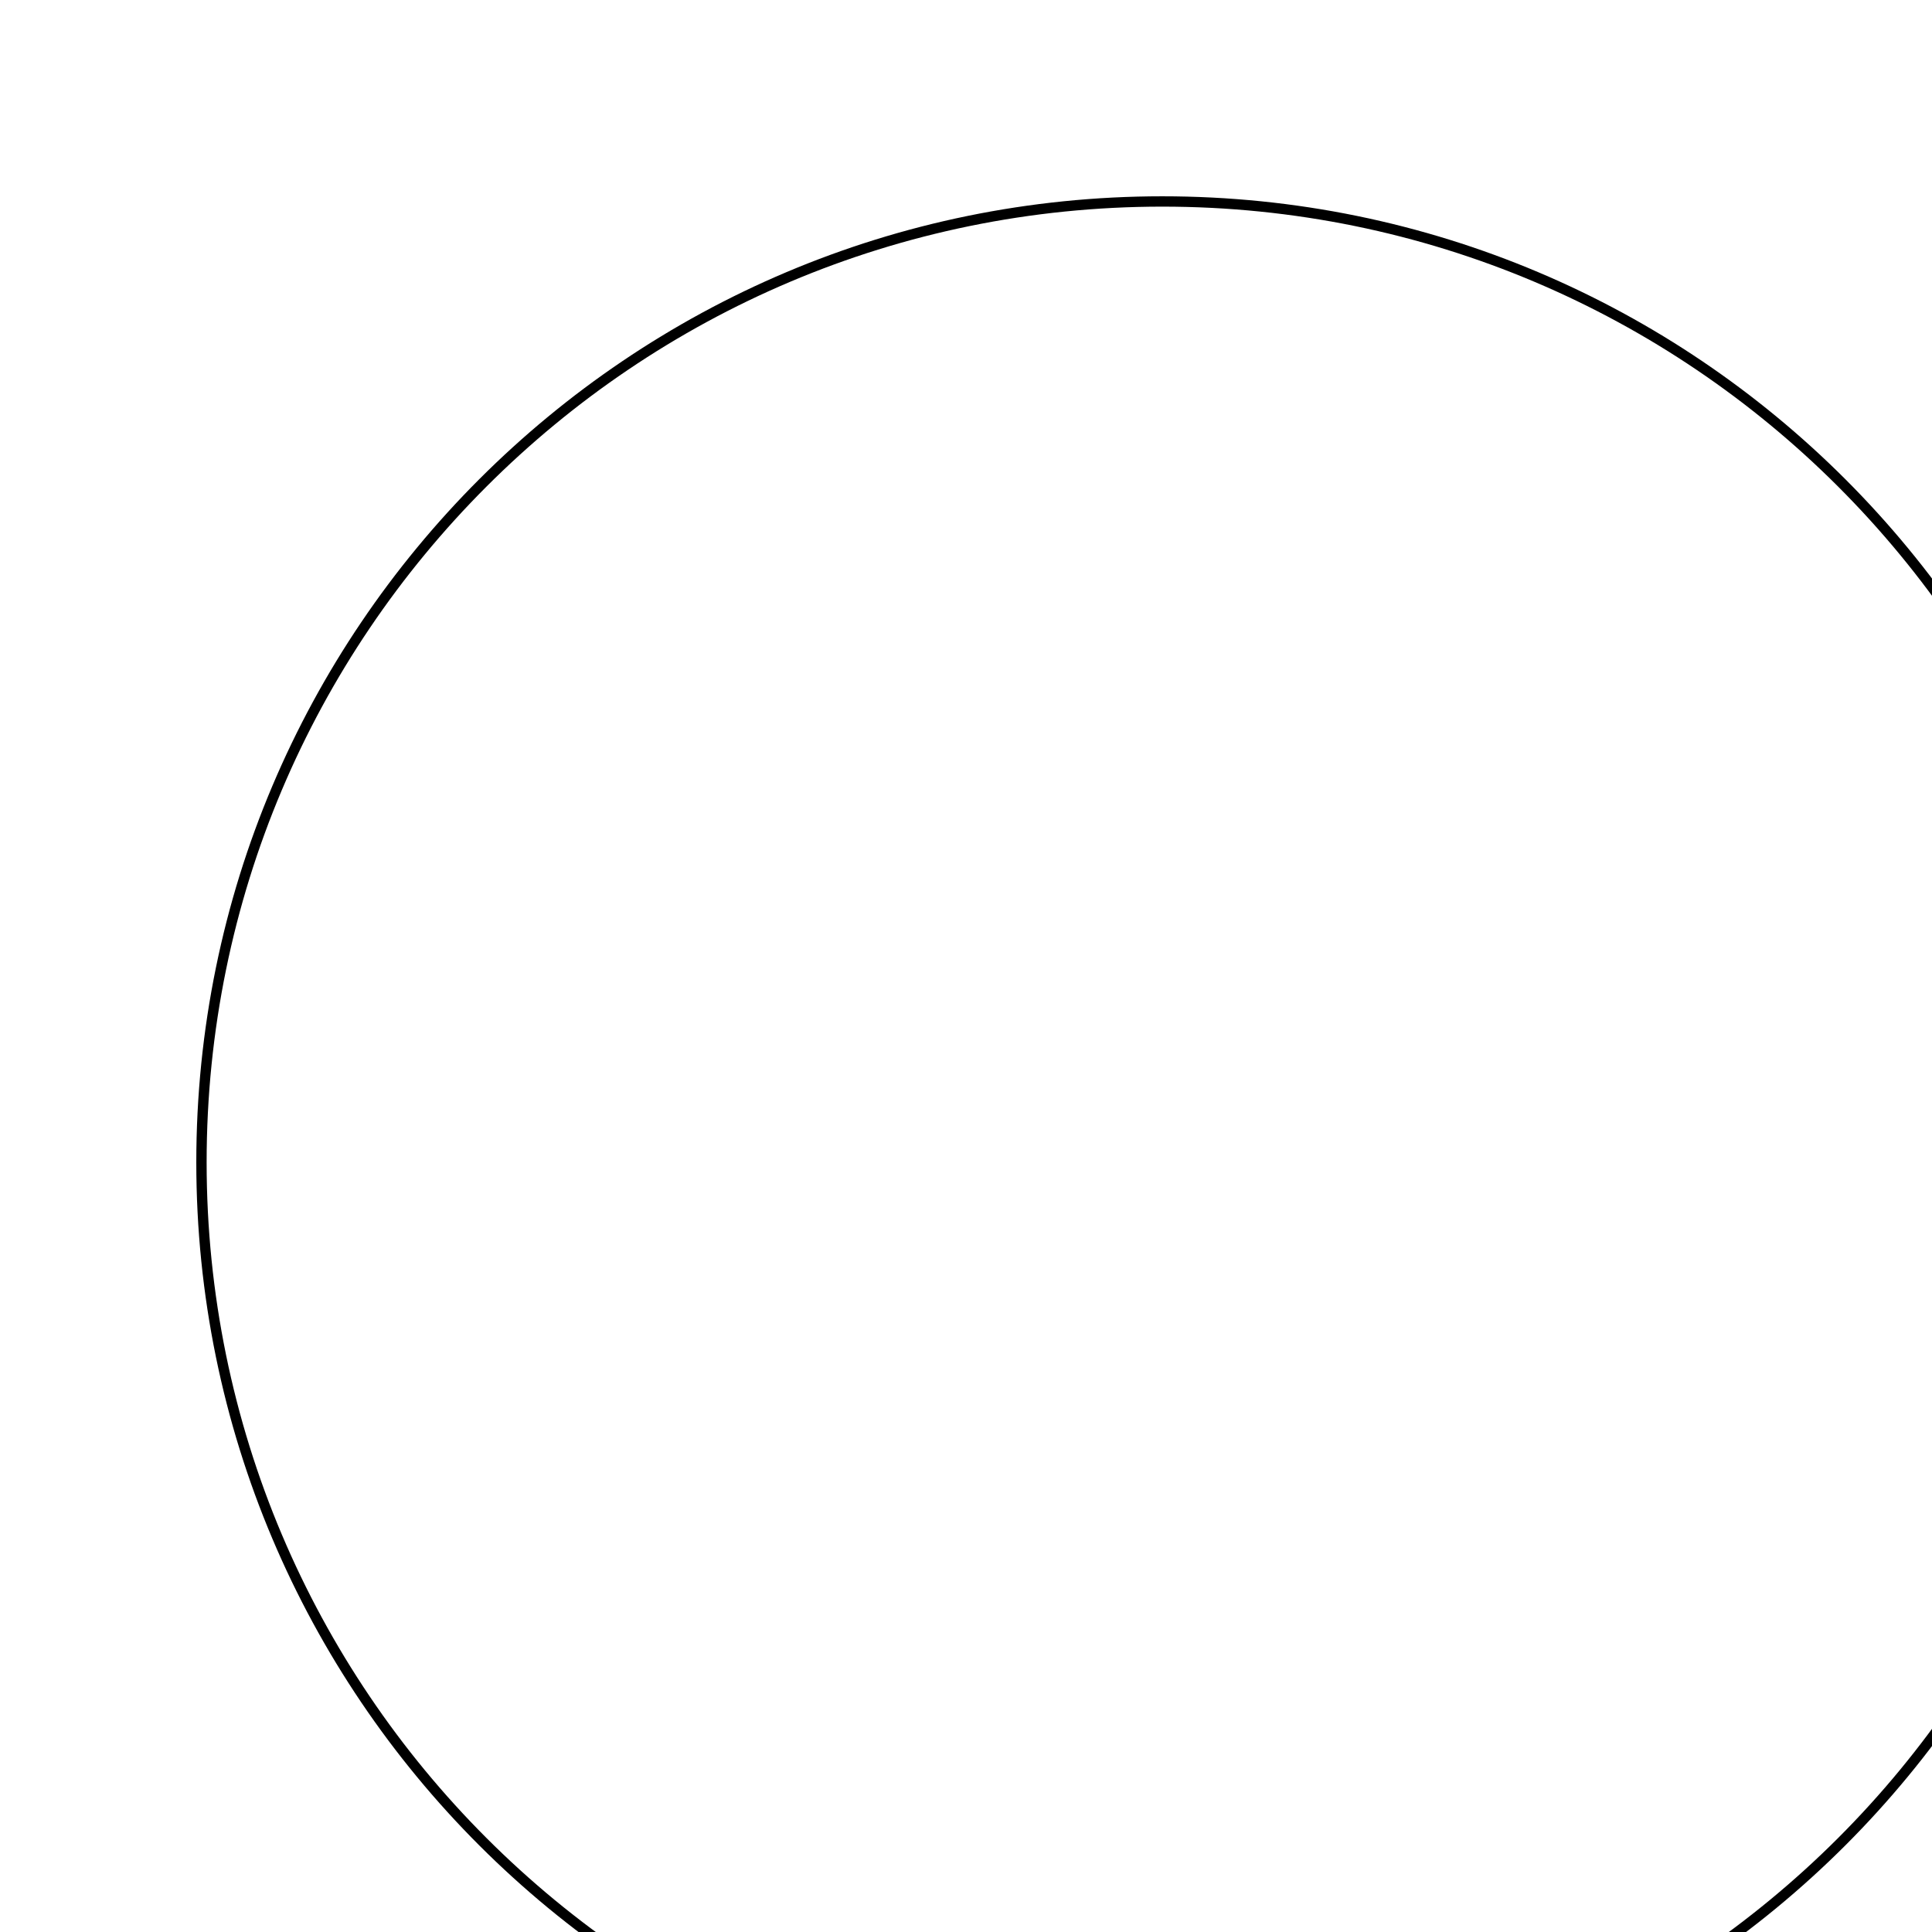
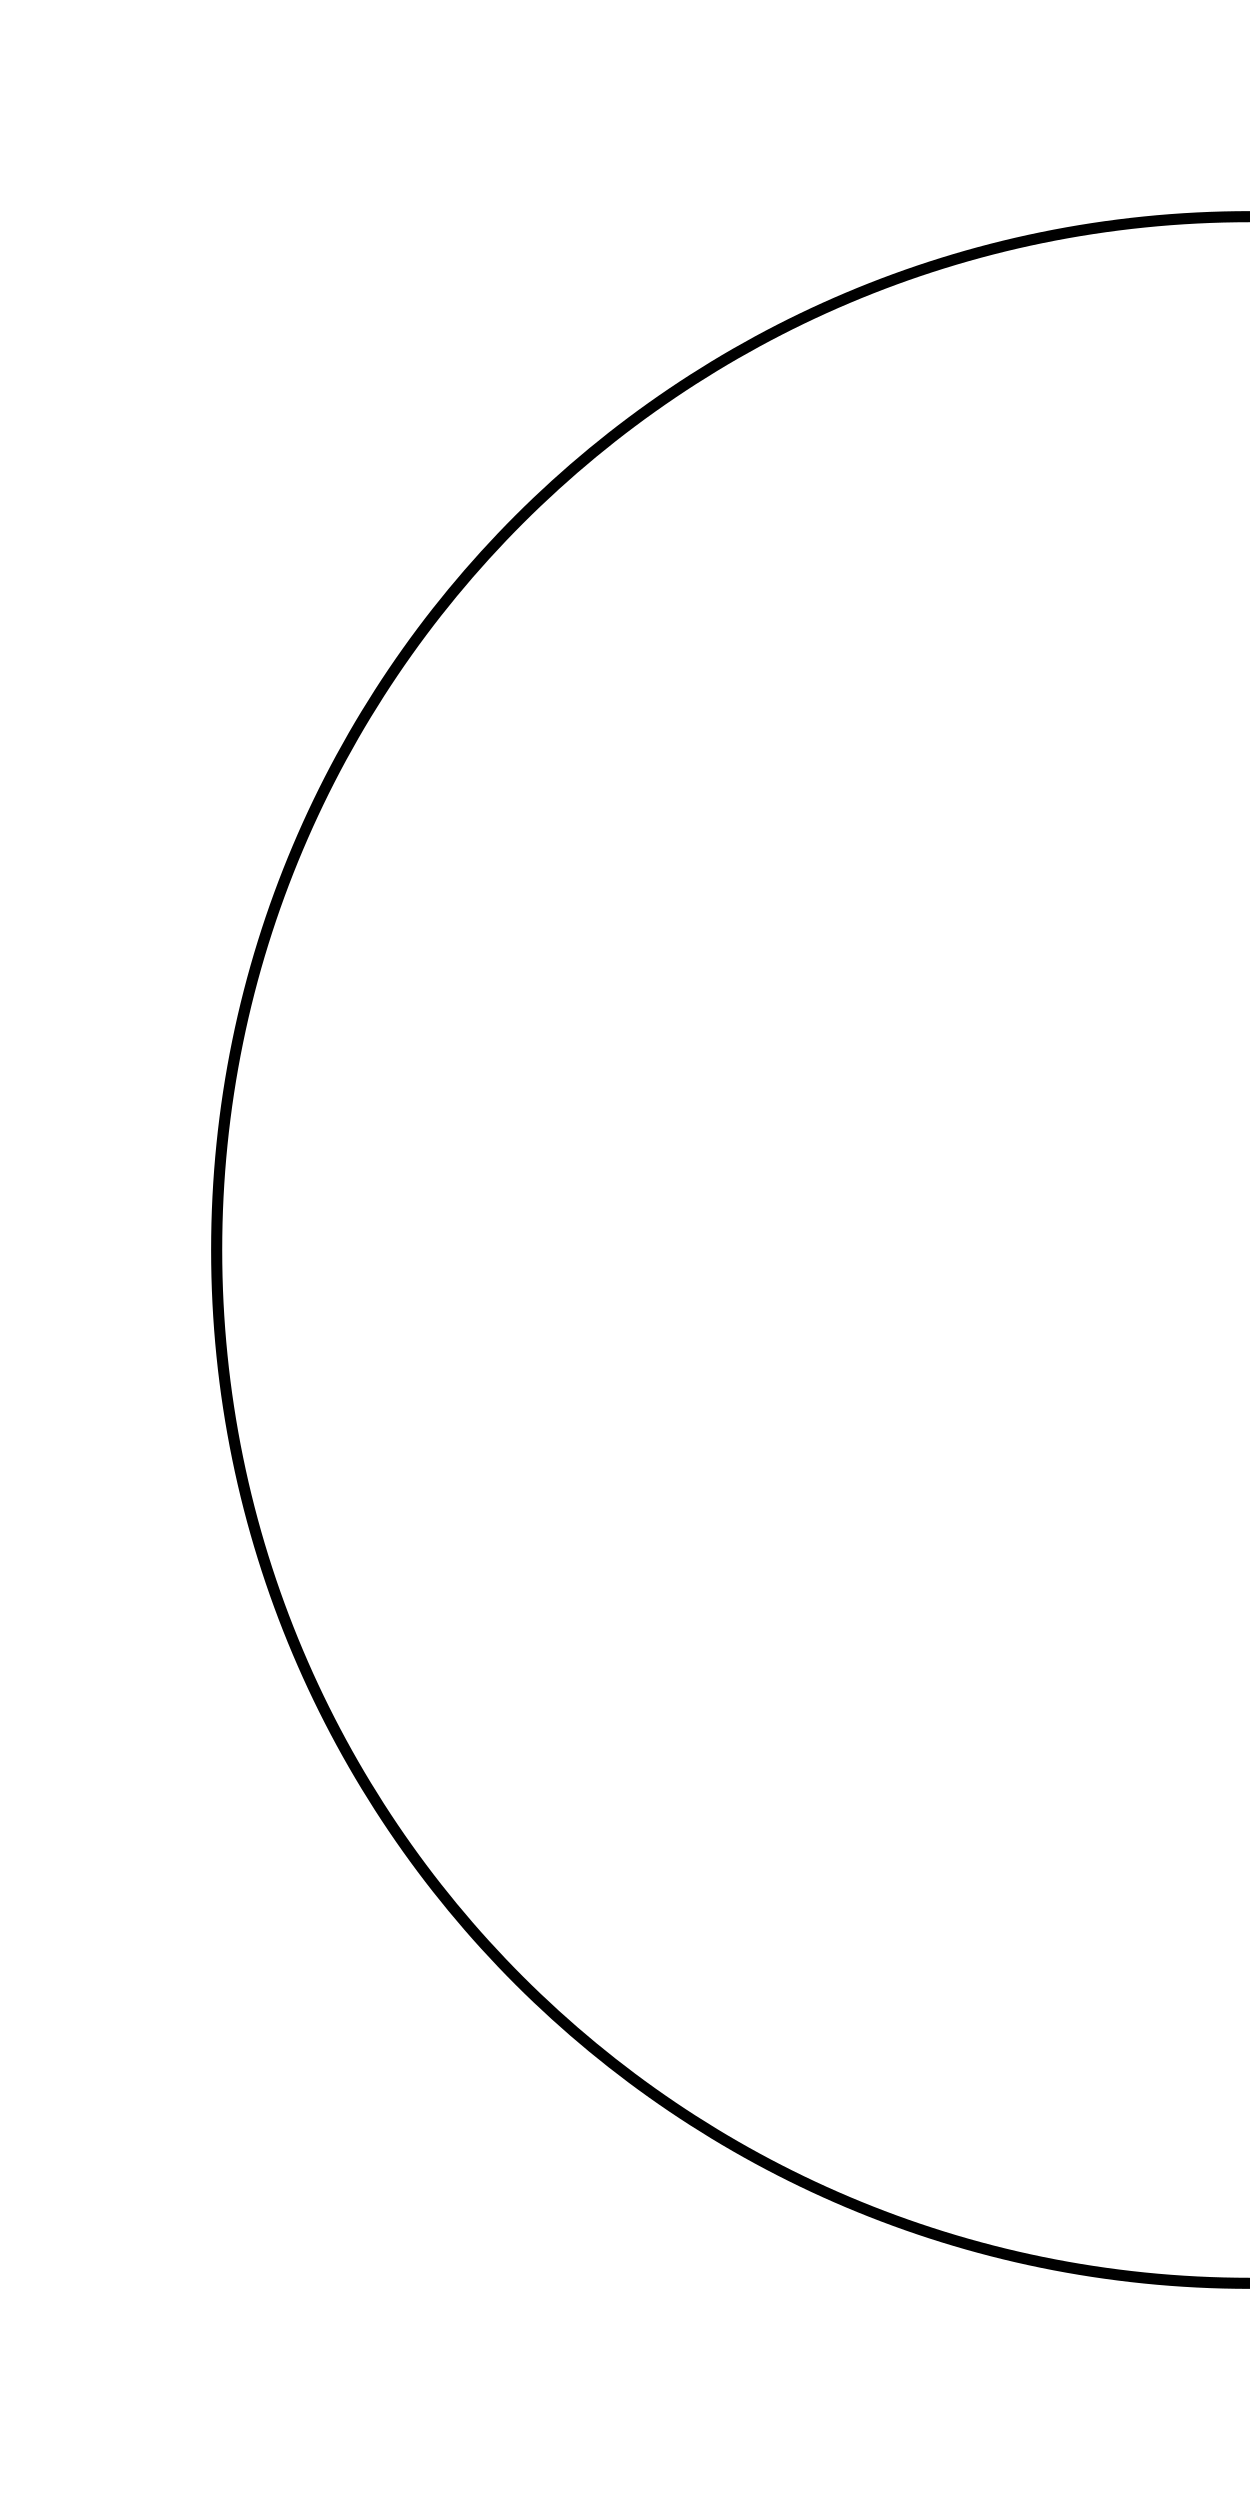
- <svg xmlns="http://www.w3.org/2000/svg" id="upstream_pkgtests_pie_test_003" width="100%" viewBox="0 0 -Infinity 450" style="background-color: white;" role="graphics-document document" aria-roledescription="pie">
-   <style>#upstream_pkgtests_pie_test_003{font-family:"trebuchet ms",verdana,arial,sans-serif;font-size:16px;fill:#333;}@keyframes edge-animation-frame{from{stroke-dashoffset:0;}}@keyframes dash{to{stroke-dashoffset:0;}}#upstream_pkgtests_pie_test_003 .edge-animation-slow{stroke-dasharray:9,5!important;stroke-dashoffset:900;animation:dash 50s linear infinite;stroke-linecap:round;}#upstream_pkgtests_pie_test_003 .edge-animation-fast{stroke-dasharray:9,5!important;stroke-dashoffset:900;animation:dash 20s linear infinite;stroke-linecap:round;}#upstream_pkgtests_pie_test_003 .error-icon{fill:#552222;}#upstream_pkgtests_pie_test_003 .error-text{fill:#552222;stroke:#552222;}#upstream_pkgtests_pie_test_003 .edge-thickness-normal{stroke-width:1px;}#upstream_pkgtests_pie_test_003 .edge-thickness-thick{stroke-width:3.5px;}#upstream_pkgtests_pie_test_003 .edge-pattern-solid{stroke-dasharray:0;}#upstream_pkgtests_pie_test_003 .edge-thickness-invisible{stroke-width:0;fill:none;}#upstream_pkgtests_pie_test_003 .edge-pattern-dashed{stroke-dasharray:3;}#upstream_pkgtests_pie_test_003 .edge-pattern-dotted{stroke-dasharray:2;}#upstream_pkgtests_pie_test_003 .marker{fill:#333333;stroke:#333333;}#upstream_pkgtests_pie_test_003 .marker.cross{stroke:#333333;}#upstream_pkgtests_pie_test_003 svg{font-family:"trebuchet ms",verdana,arial,sans-serif;font-size:16px;}#upstream_pkgtests_pie_test_003 p{margin:0;}#upstream_pkgtests_pie_test_003 .pieCircle{stroke:black;stroke-width:2px;opacity:0.7;}#upstream_pkgtests_pie_test_003 .pieOuterCircle{stroke:black;stroke-width:2px;fill:none;}#upstream_pkgtests_pie_test_003 .pieTitleText{text-anchor:middle;font-size:25px;fill:black;font-family:"trebuchet ms",verdana,arial,sans-serif;}#upstream_pkgtests_pie_test_003 .slice{font-family:"trebuchet ms",verdana,arial,sans-serif;fill:#333;font-size:17px;}#upstream_pkgtests_pie_test_003 .legend text{fill:black;font-family:"trebuchet ms",verdana,arial,sans-serif;font-size:17px;}#upstream_pkgtests_pie_test_003 :root{--mermaid-font-family:"trebuchet ms",verdana,arial,sans-serif;}</style>
+ <svg xmlns="http://www.w3.org/2000/svg" id="upstream_pkgtests_pie_test_003" width="100%" viewBox="0 0 225 450" style="max-width: 225px; background-color: white;" role="graphics-document document" aria-roledescription="pie">
+   <style>#upstream_pkgtests_pie_test_003{font-family:"trebuchet ms",verdana,arial,sans-serif;font-size:16px;fill:#333;}@keyframes edge-animation-frame{from{stroke-dashoffset:0;}}@keyframes dash{to{stroke-dashoffset:0;}}#upstream_pkgtests_pie_test_003 .edge-animation-slow{stroke-dasharray:9,5!important;stroke-dashoffset:900;animation:dash 50s linear infinite;stroke-linecap:round;}#upstream_pkgtests_pie_test_003 .edge-animation-fast{stroke-dasharray:9,5!important;stroke-dashoffset:900;animation:dash 20s linear infinite;stroke-linecap:round;}#upstream_pkgtests_pie_test_003 .error-icon{fill:#552222;}#upstream_pkgtests_pie_test_003 .error-text{fill:#552222;stroke:#552222;}#upstream_pkgtests_pie_test_003 .edge-thickness-normal{stroke-width:1px;}#upstream_pkgtests_pie_test_003 .edge-thickness-thick{stroke-width:3.5px;}#upstream_pkgtests_pie_test_003 .edge-pattern-solid{stroke-dasharray:0;}#upstream_pkgtests_pie_test_003 .edge-thickness-invisible{stroke-width:0;fill:none;}#upstream_pkgtests_pie_test_003 .edge-pattern-dashed{stroke-dasharray:3;}#upstream_pkgtests_pie_test_003 .edge-pattern-dotted{stroke-dasharray:2;}#upstream_pkgtests_pie_test_003 .marker{fill:#333333;stroke:#333333;}#upstream_pkgtests_pie_test_003 .marker.cross{stroke:#333333;}#upstream_pkgtests_pie_test_003 svg{font-family:"trebuchet ms",verdana,arial,sans-serif;font-size:16px;}#upstream_pkgtests_pie_test_003 p{margin:0;}#upstream_pkgtests_pie_test_003 .pieCircle{stroke:black;stroke-width:2px;opacity:0.7;}#upstream_pkgtests_pie_test_003 .pieOuterCircle{stroke:black;stroke-width:2px;fill:none;}#upstream_pkgtests_pie_test_003 .pieTitleText{text-anchor:middle;font-size:25px;fill:black;font-family:"trebuchet ms",verdana,arial,sans-serif;}#upstream_pkgtests_pie_test_003 .slice{font-family:"trebuchet ms",verdana,arial,sans-serif;fill:#333;font-size:17px;}#upstream_pkgtests_pie_test_003 .legend text{fill:black;font-family:"trebuchet ms",verdana,arial,sans-serif;font-size:17px;}#upstream_pkgtests_pie_test_003 .node .neo-node{stroke:#9370DB;}#upstream_pkgtests_pie_test_003 [data-look="neo"].node rect,#upstream_pkgtests_pie_test_003 [data-look="neo"].cluster rect,#upstream_pkgtests_pie_test_003 [data-look="neo"].node polygon{stroke:#9370DB;filter:drop-shadow(1px 2px 2px rgba(185, 185, 185, 1));}#upstream_pkgtests_pie_test_003 [data-look="neo"].node path{stroke:#9370DB;stroke-width:1px;}#upstream_pkgtests_pie_test_003 [data-look="neo"].node .outer-path{filter:drop-shadow(1px 2px 2px rgba(185, 185, 185, 1));}#upstream_pkgtests_pie_test_003 [data-look="neo"].node .neo-line path{stroke:#9370DB;filter:none;}#upstream_pkgtests_pie_test_003 [data-look="neo"].node circle{stroke:#9370DB;filter:drop-shadow(1px 2px 2px rgba(185, 185, 185, 1));}#upstream_pkgtests_pie_test_003 [data-look="neo"].node circle .state-start{fill:#000000;}#upstream_pkgtests_pie_test_003 [data-look="neo"].icon-shape .icon{fill:#9370DB;filter:drop-shadow(1px 2px 2px rgba(185, 185, 185, 1));}#upstream_pkgtests_pie_test_003 [data-look="neo"].icon-shape .icon-neo path{stroke:#9370DB;filter:drop-shadow(1px 2px 2px rgba(185, 185, 185, 1));}#upstream_pkgtests_pie_test_003 :root{--mermaid-font-family:"trebuchet ms",verdana,arial,sans-serif;}</style>
  <g />
  <g transform="translate(225,225)">
    <circle cx="0" cy="0" r="186" class="pieOuterCircle" />
    <text x="0" y="-200" class="pieTitleText" />
  </g>
</svg>
